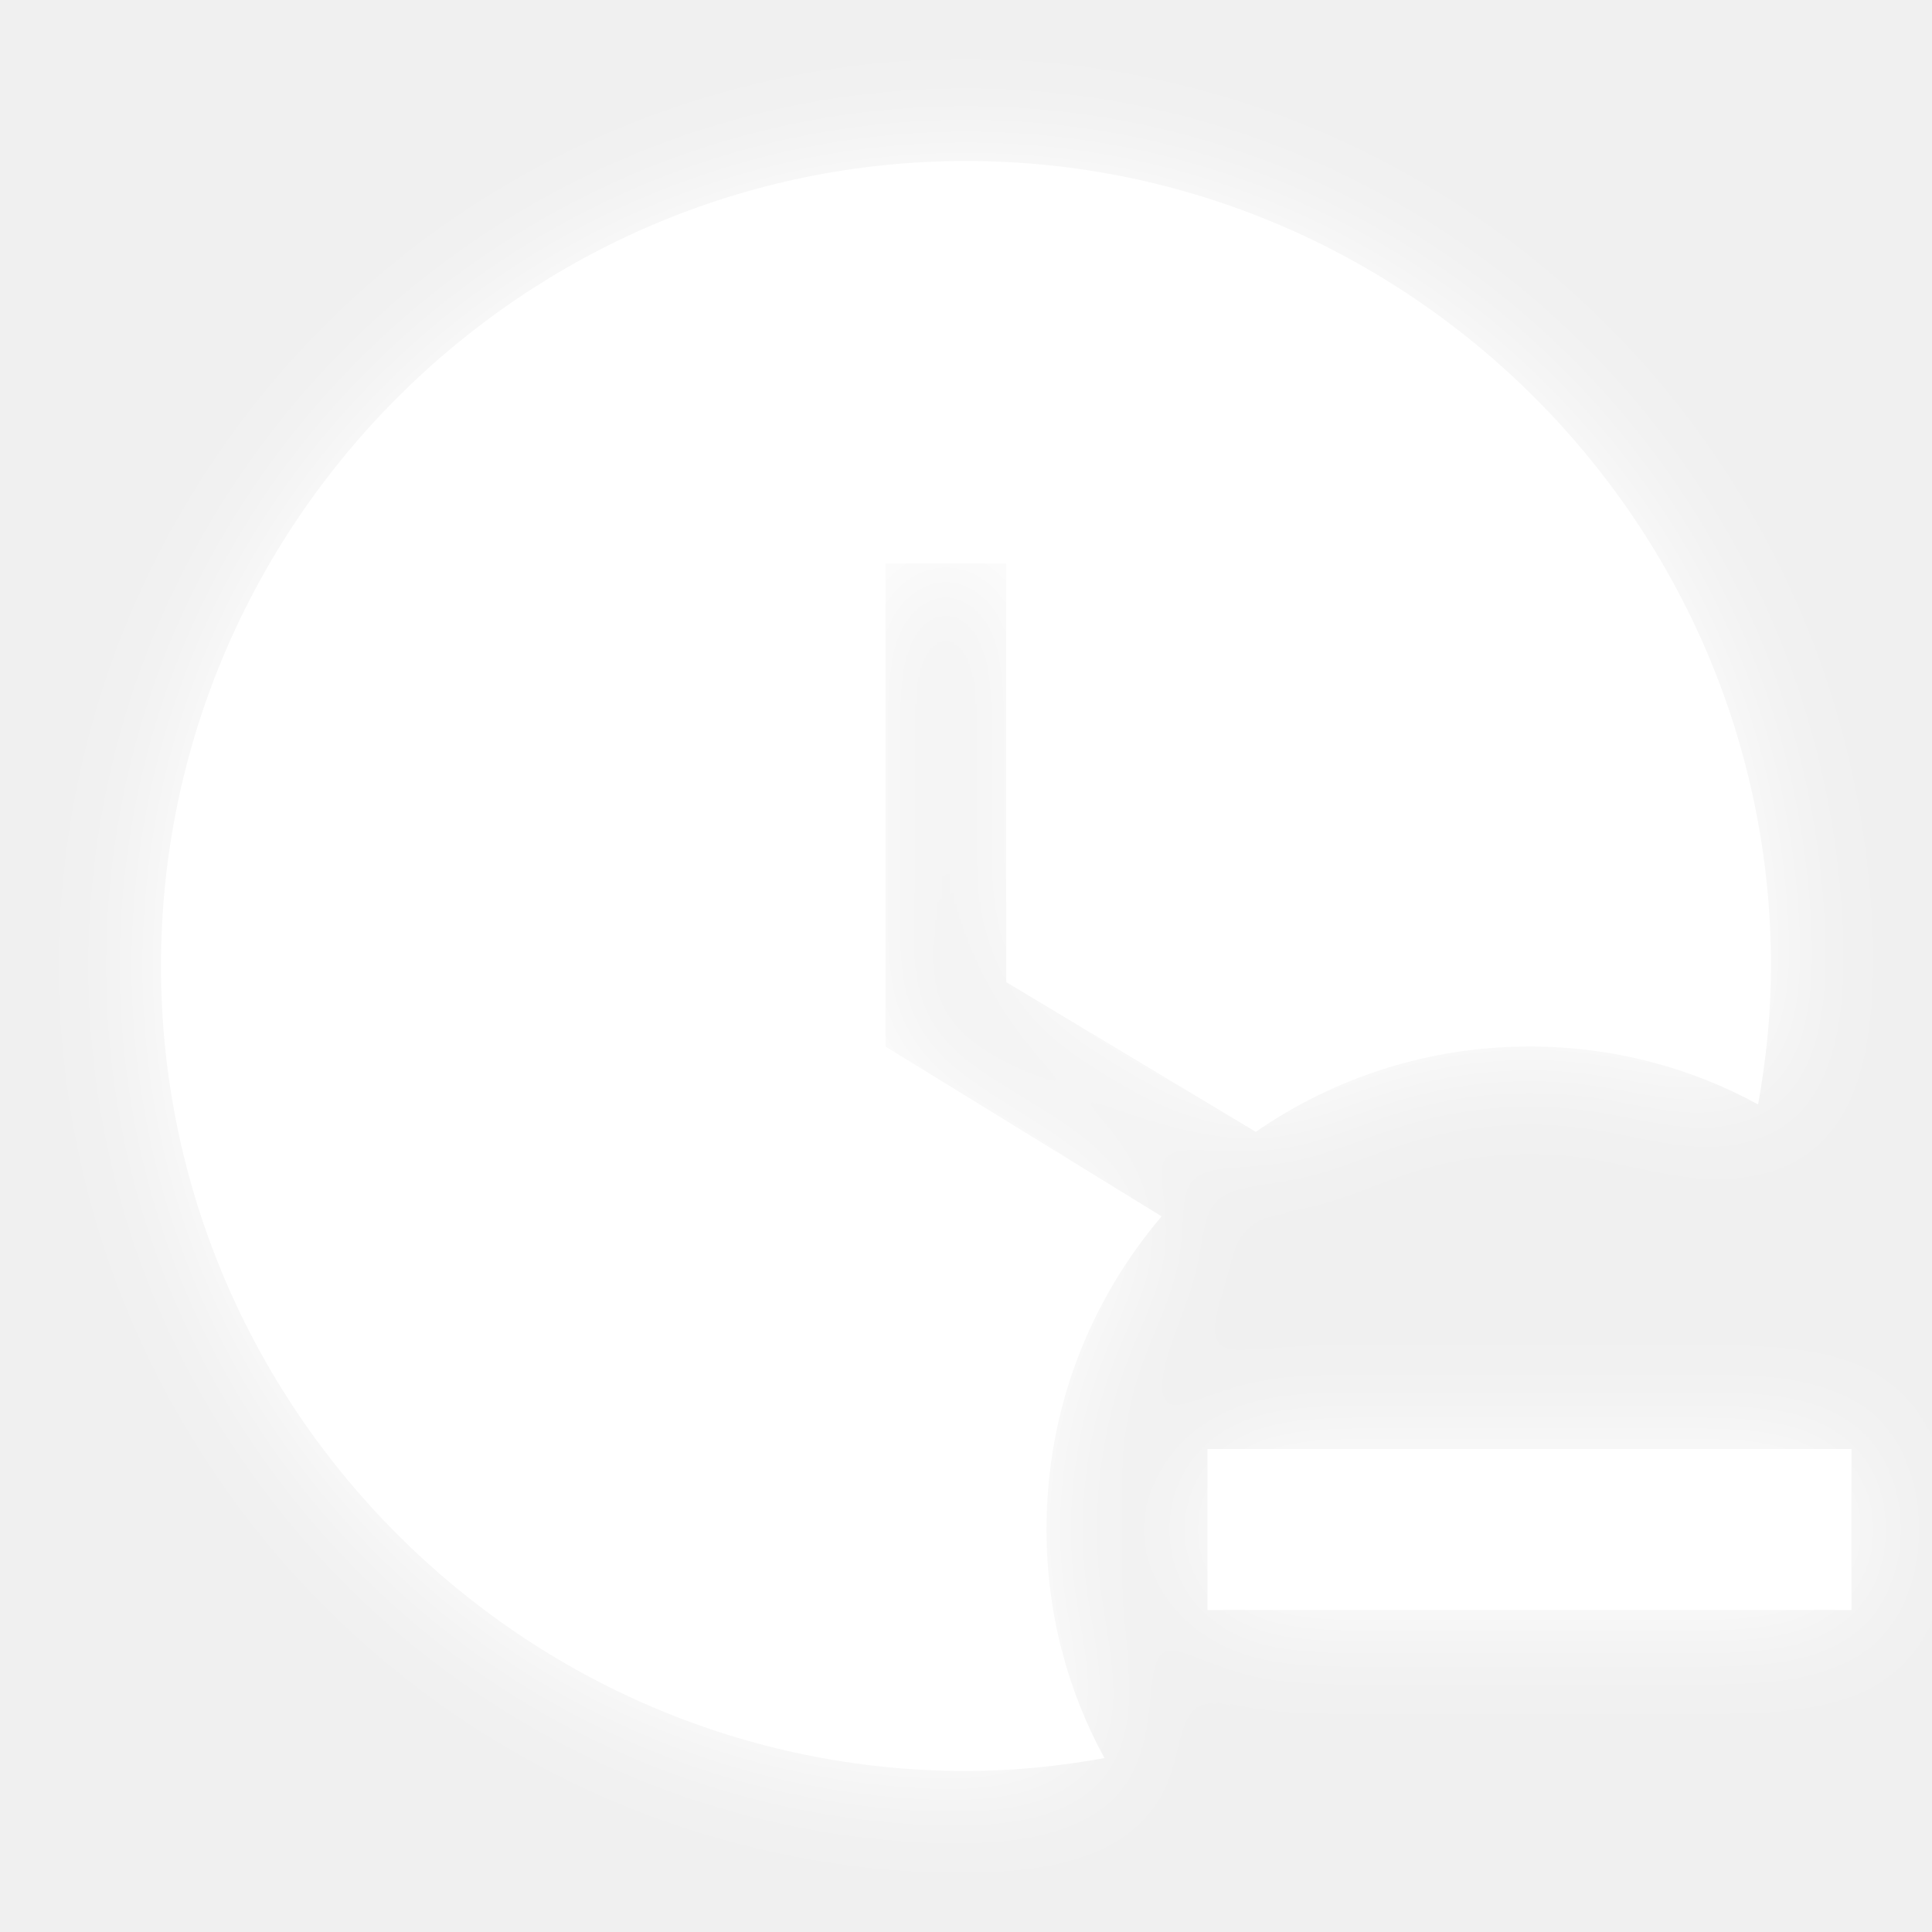
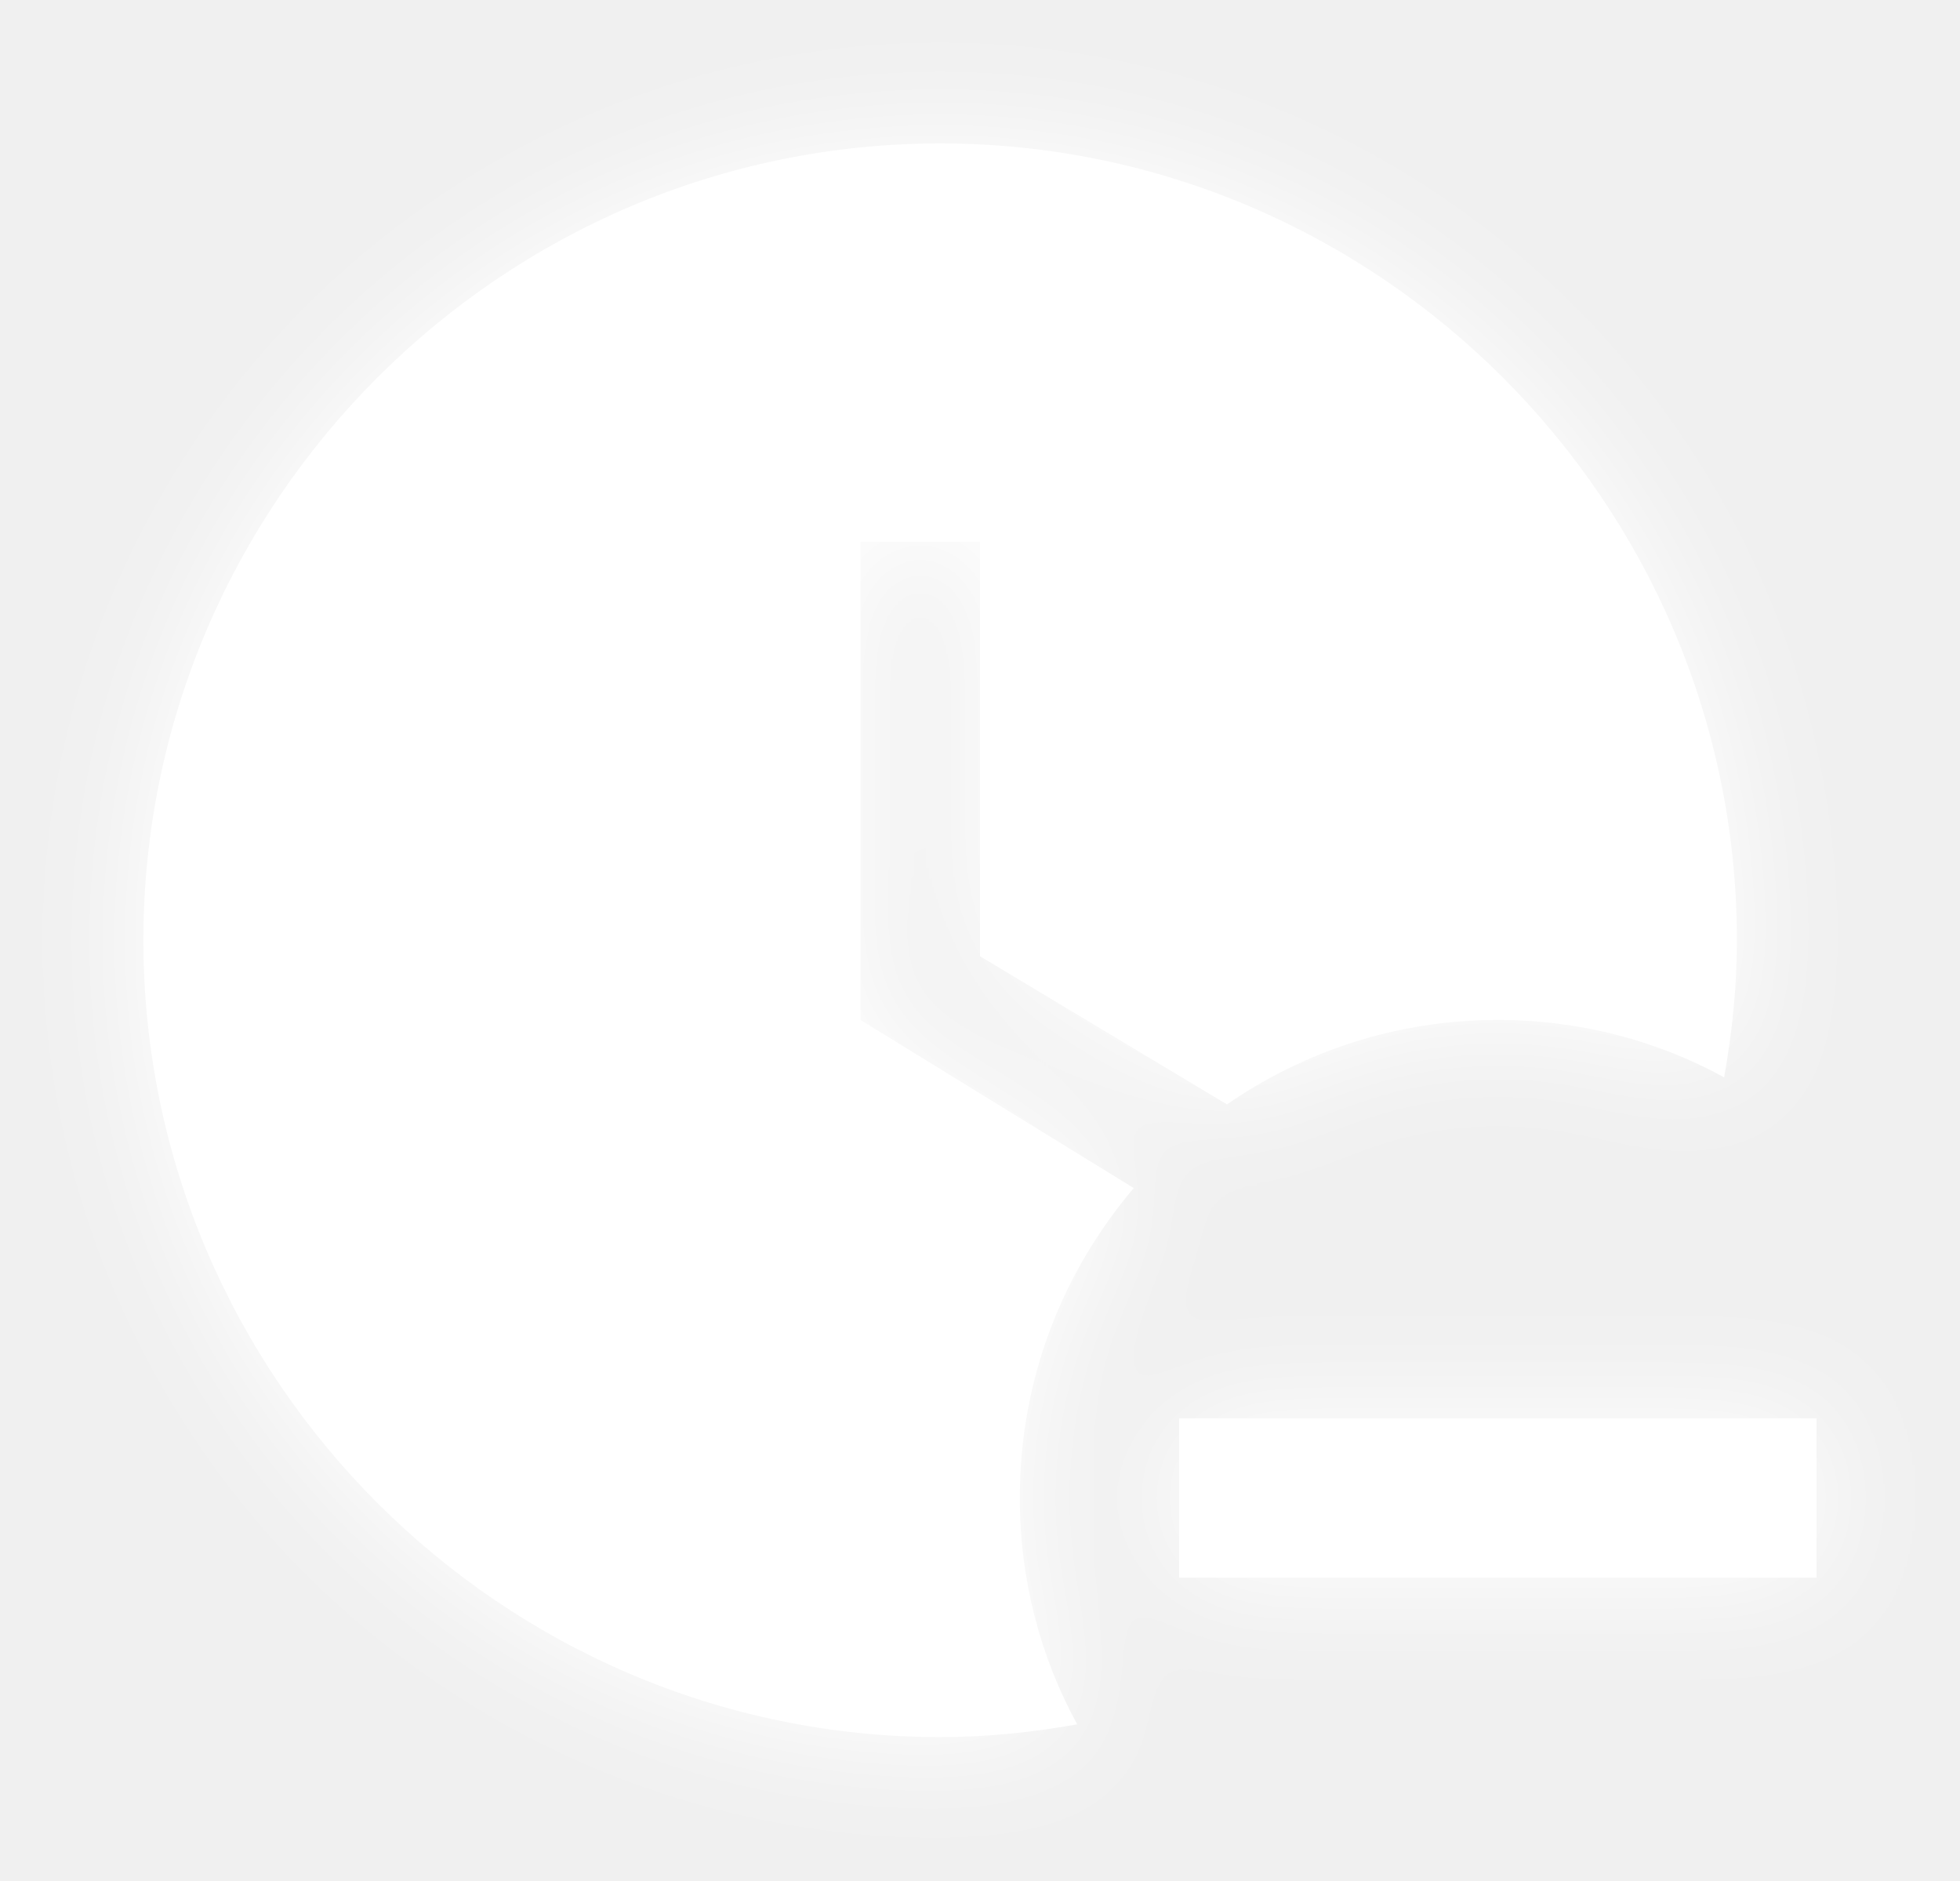
- <svg xmlns="http://www.w3.org/2000/svg" version="1.1" width="64" height="64" viewBox="0 0 64 64" id="svg4">
+ <svg xmlns="http://www.w3.org/2000/svg" version="1.1" width="65.6" height="62.933" viewBox="0 0 65.6 62.933" id="svg4">
  <defs id="defs8">
-     <filter style="color-interpolation-filters:sRGB;" id="filter6895" x="-0.086" y="-0.09" width="1.171" height="1.18">
+     <filter style="color-interpolation-filters:sRGB" id="filter6895" x="-0.086" y="-0.09" width="1.171" height="1.18">
      <feGaussianBlur stdDeviation="2 2" result="blur" id="feGaussianBlur6893" />
    </filter>
  </defs>
-   <path d="M 36.587,58.24 C 35.093,58.507 33.573,58.667 32,58.667 17.333,58.667 5.333,46.667 5.333,32 5.333,17.333 17.333,5.333 32,5.333 46.667,5.333 58.667,17.333 58.667,32 c 0,1.573 -0.16,3.093 -0.427,4.587 -2.24,-1.227 -4.827,-1.92 -7.573,-1.92 -3.36,0 -6.48,1.04 -9.067,2.827 l -8.267,-4.96 V 18.667 h -4 v 16 L 38.48,40.293 c -2.373,2.8 -3.813,6.373 -3.813,10.373 0,2.747 0.693,5.333 1.92,7.573 M 40,48 v 5.333 h 21.333 v -5.333 z" id="path6891" style="fill:#ffffff;fill-opacity:1;stroke-width:1;filter:url(#filter6895)" />
-   <path d="M 36.587,58.24 C 35.093,58.507 33.573,58.667 32,58.667 17.333,58.667 5.333,46.667 5.333,32 5.333,17.333 17.333,5.333 32,5.333 46.667,5.333 58.667,17.333 58.667,32 c 0,1.573 -0.16,3.093 -0.427,4.587 -2.24,-1.227 -4.827,-1.92 -7.573,-1.92 -3.36,0 -6.48,1.04 -9.067,2.827 l -8.267,-4.96 V 18.667 h -4 v 16 L 38.48,40.293 c -2.373,2.8 -3.813,6.373 -3.813,10.373 0,2.747 0.693,5.333 1.92,7.573 M 40,48 v 5.333 h 21.333 v -5.333 z" id="path2" style="fill:#ffffff;fill-opacity:1;stroke-width:1" />
-   <g id="g830">
+   <path d="m 36.053,57.707 c -1.493,0.267 -3.013,0.427 -4.587,0.427 -14.667,0 -26.667,-12 -26.667,-26.667 0,-14.667 12,-26.667 26.667,-26.667 14.667,0 26.667,12 26.667,26.667 0,1.573 -0.16,3.093 -0.427,4.587 -2.24,-1.227 -4.827,-1.92 -7.573,-1.92 -3.36,0 -6.48,1.04 -9.067,2.827 l -8.267,-4.96 V 18.133 h -4 v 16 l 9.147,5.627 c -2.373,2.8 -3.813,6.373 -3.813,10.373 0,2.747 0.693,5.333 1.92,7.573 m 3.413,-10.24 v 5.333 h 21.333 v -5.333 z" id="path6891" style="fill:#ffffff;fill-opacity:1;stroke-width:1;filter:url(#filter6895)" />
+   <path d="m 36.053,57.707 c -1.493,0.267 -3.013,0.427 -4.587,0.427 -14.667,0 -26.667,-12 -26.667,-26.667 0,-14.667 12,-26.667 26.667,-26.667 14.667,0 26.667,12 26.667,26.667 0,1.573 -0.16,3.093 -0.427,4.587 -2.24,-1.227 -4.827,-1.92 -7.573,-1.92 -3.36,0 -6.48,1.04 -9.067,2.827 l -8.267,-4.96 V 18.133 h -4 v 16 l 9.147,5.627 c -2.373,2.8 -3.813,6.373 -3.813,10.373 0,2.747 0.693,5.333 1.92,7.573 m 3.413,-10.24 v 5.333 h 21.333 v -5.333 z" id="path2" style="fill:#ffffff;fill-opacity:1;stroke-width:1" />
+   <g id="g830" transform="translate(-0.5333332,-0.5333332)">
    <g id="g15193" transform="translate(-0.6164398)">
-       <text xml:space="preserve" style="font-size:20.362px;line-height:1.25;font-family:osifont;-inkscape-font-specification:osifont;stroke-width:0.509" x="-3.102" y="-0.937" id="text6689">
-         <tspan x="-3.102" y="-0.937" style="stroke-width:0.509" id="tspan11469">modified: resized, recolored, glow</tspan>
+       <text xml:space="preserve" style="font-size:20.362px;line-height:1.25;font-family:osifont;-inkscape-font-specification:osifont;stroke-width:0.509" x="-2.231" y="-4" id="text6689">
+         <tspan x="-2.231" y="-4" style="stroke-width:0.509" id="tspan11469">modified: resized, recolored, glow</tspan>
      </text>
    </g>
  </g>
</svg>
